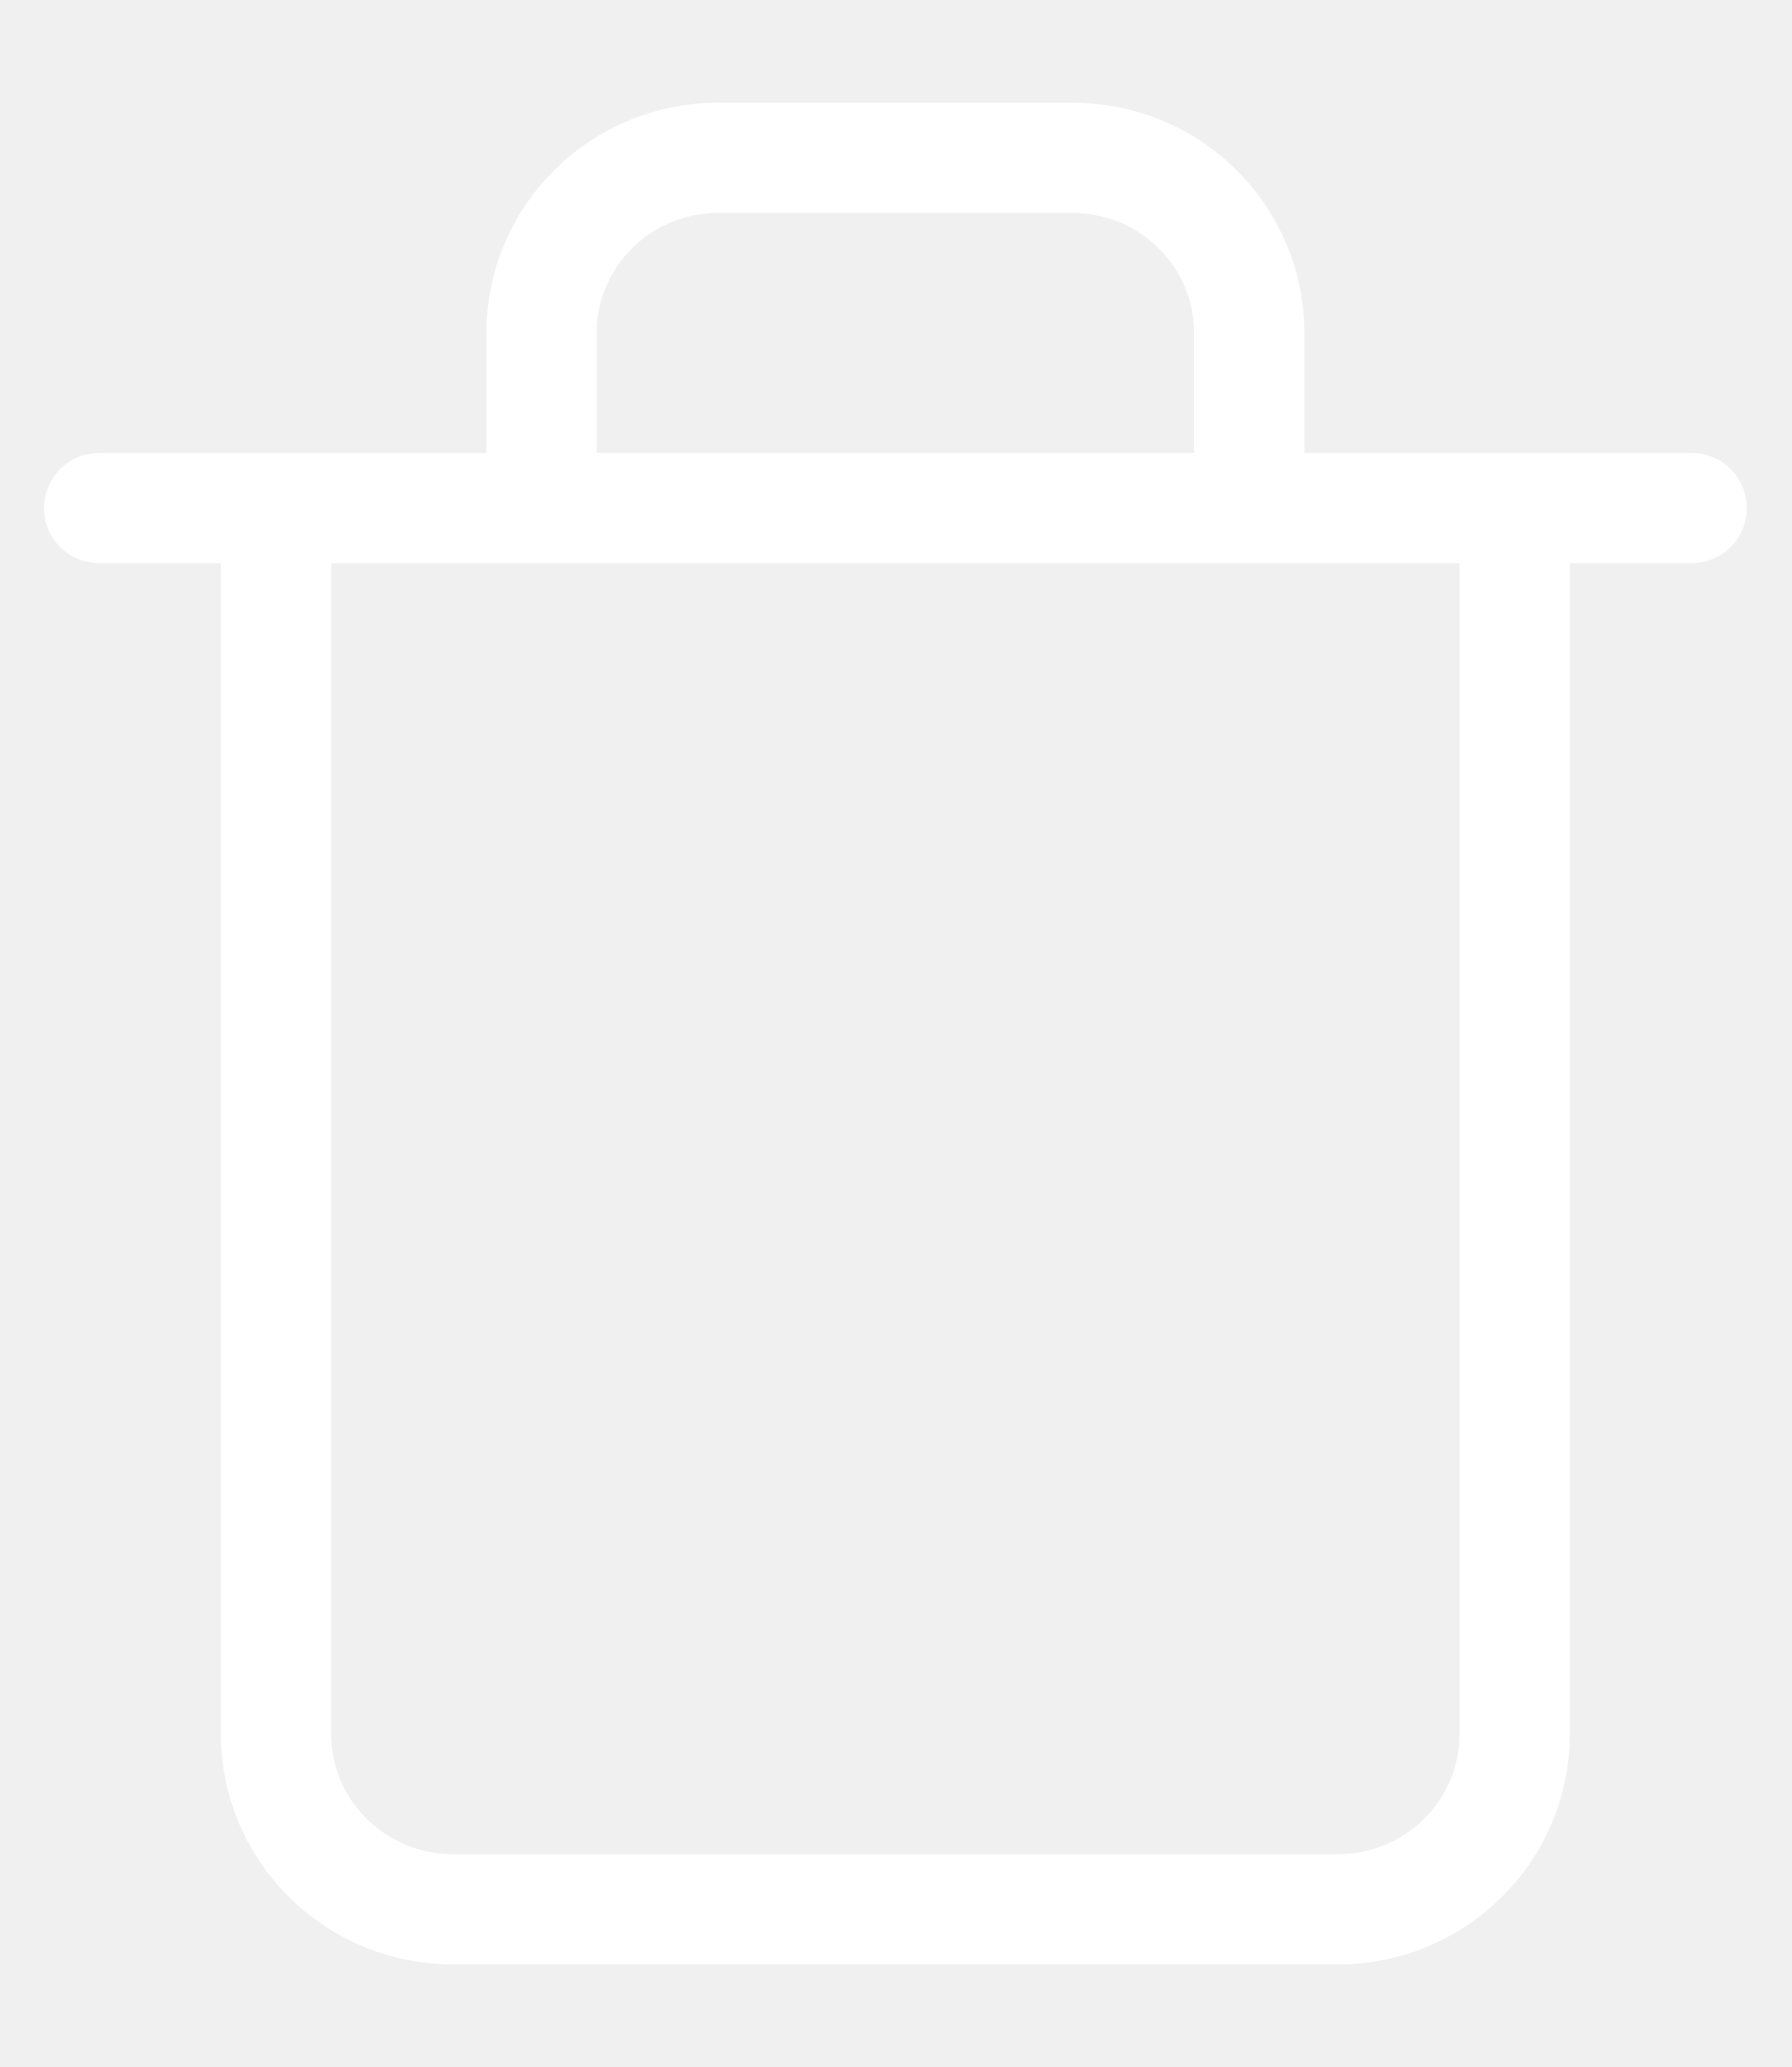
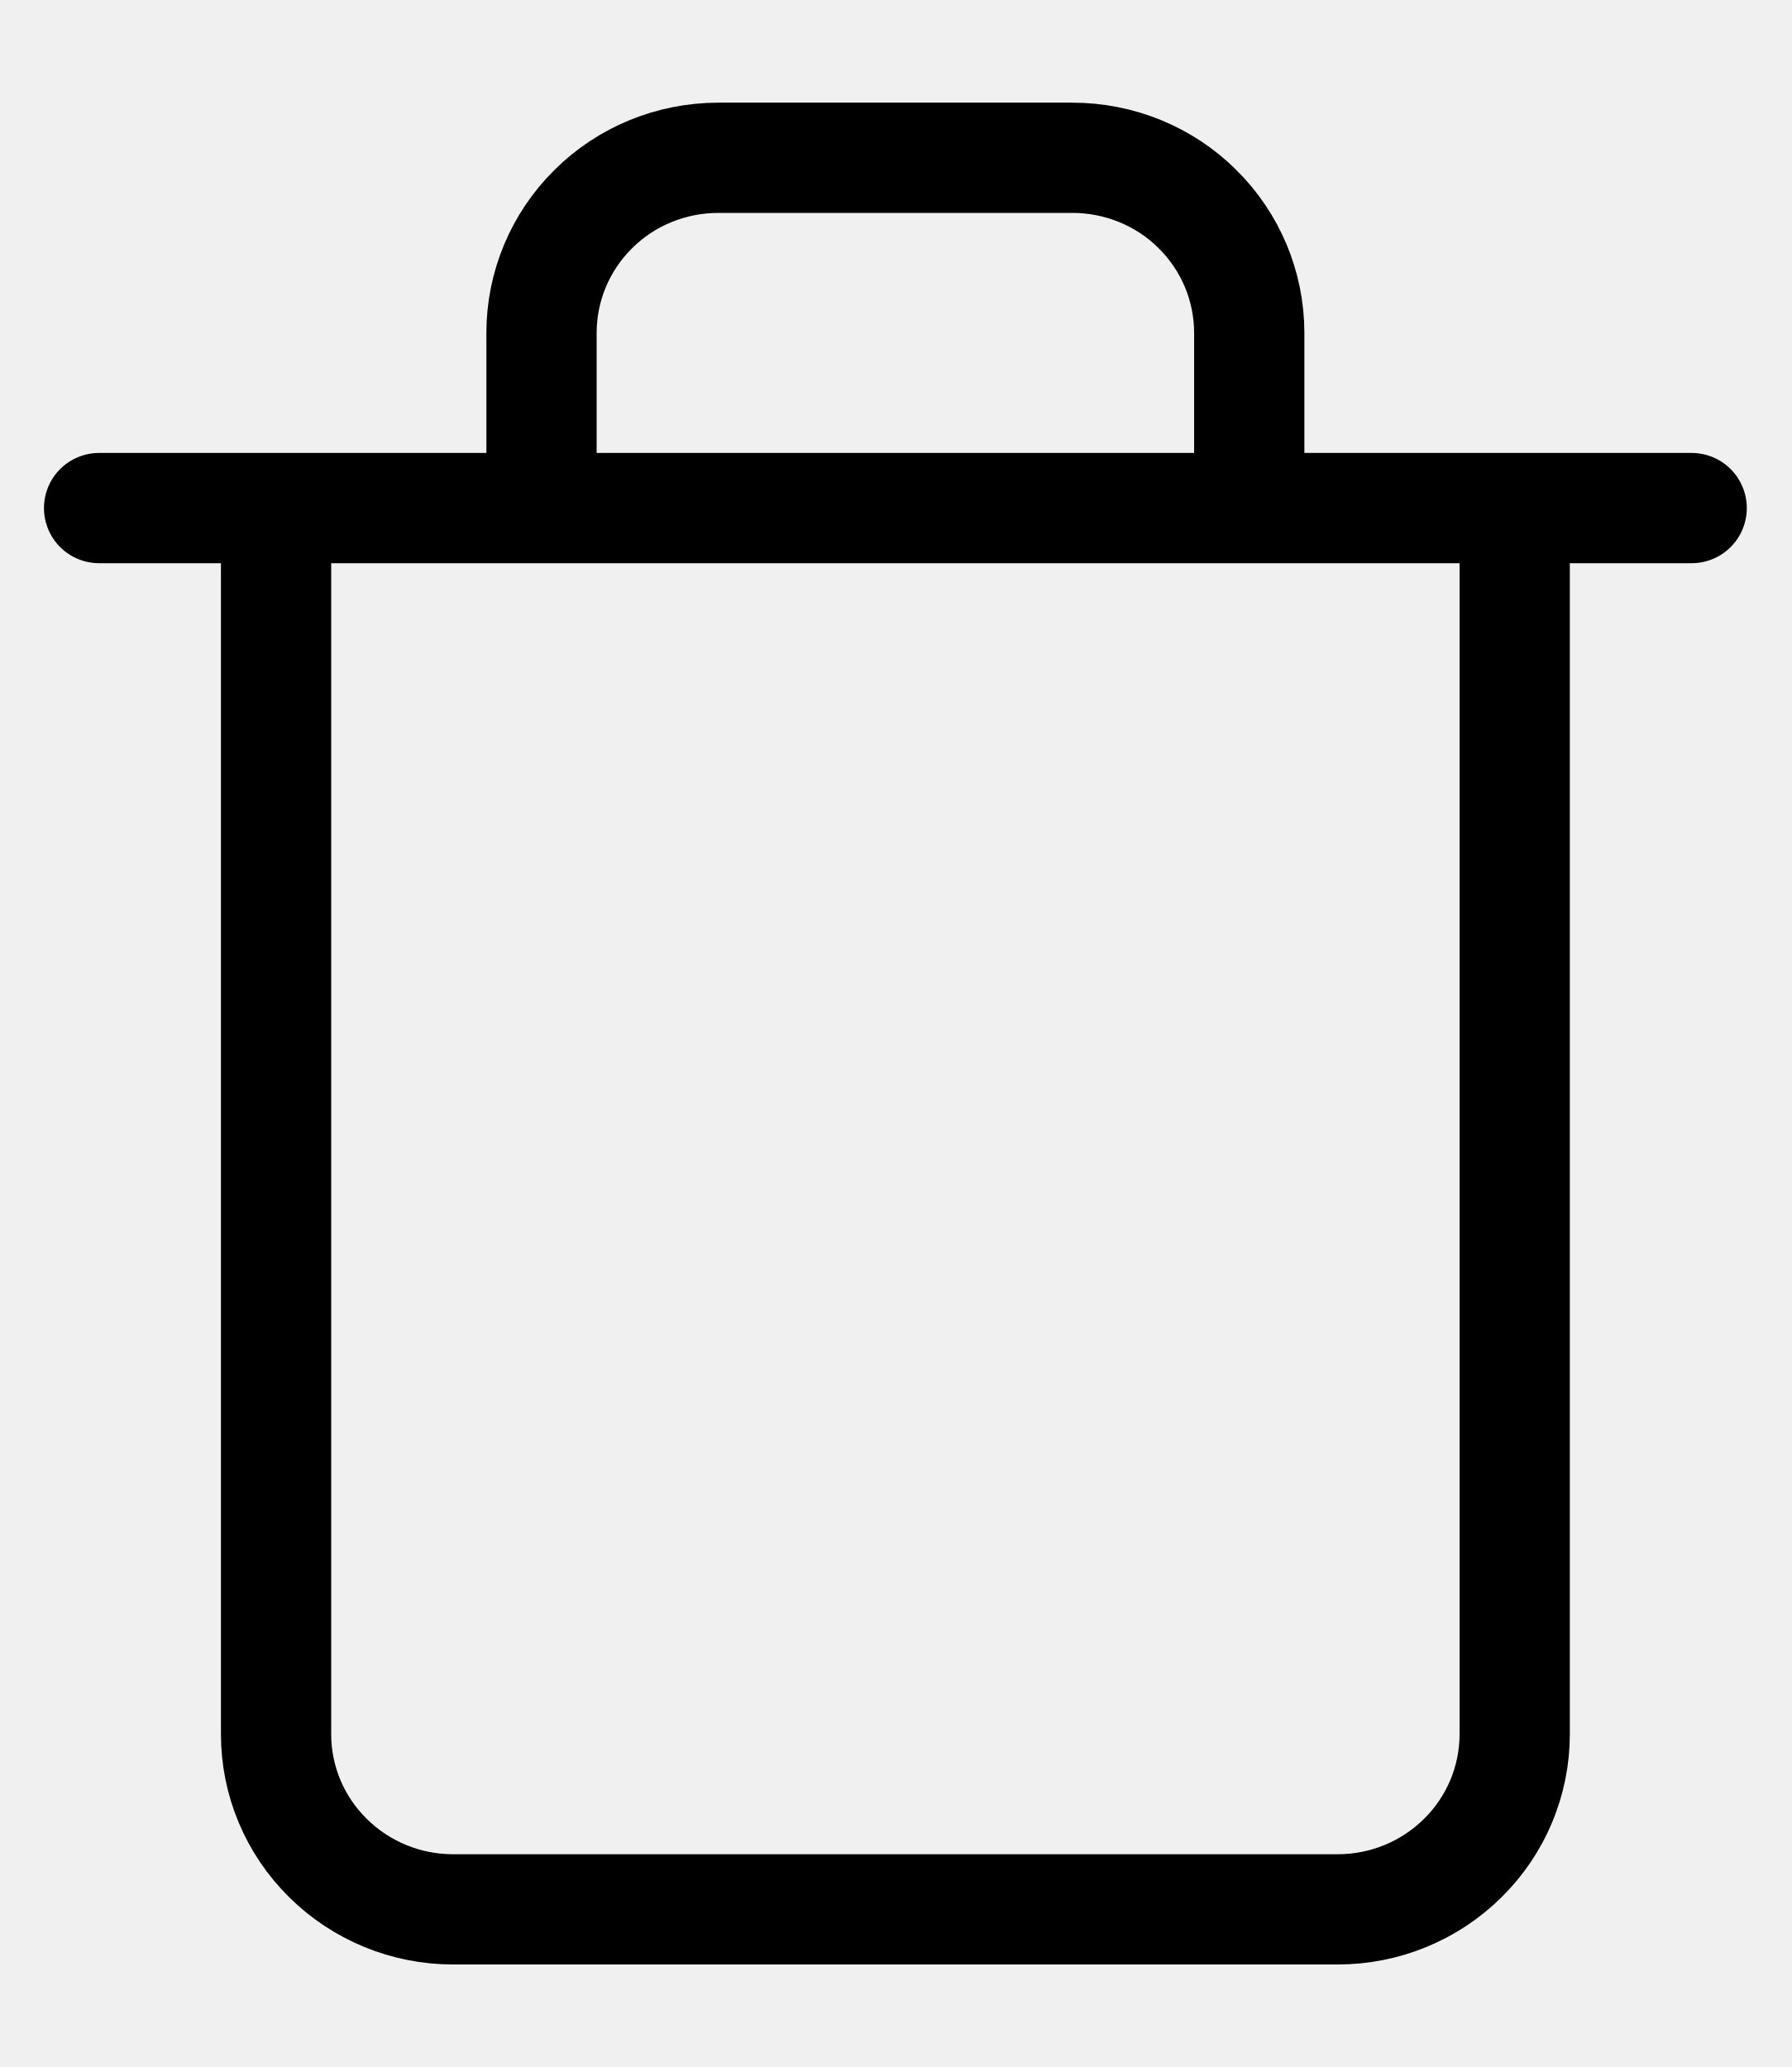
<svg xmlns="http://www.w3.org/2000/svg" width="13" height="15" viewBox="0 0 13 15" fill="none">
-   <path d="M0.719 3.687H2.003M2.003 3.687H12.274M2.003 3.687V12.585C2.003 12.922 2.138 13.245 2.379 13.483C2.62 13.722 2.946 13.856 3.287 13.856H9.706C10.047 13.856 10.373 13.722 10.614 13.483C10.855 13.245 10.99 12.922 10.99 12.585V3.687M3.929 3.687V2.416C3.929 2.079 4.064 1.755 4.305 1.517C4.545 1.278 4.872 1.145 5.213 1.145H7.78C8.121 1.145 8.448 1.278 8.688 1.517C8.929 1.755 9.064 2.079 9.064 2.416V3.687" stroke="white" stroke-width="0.8" stroke-linecap="round" stroke-linejoin="round" />
+   <path d="M0.719 3.687H2.003M2.003 3.687H12.274M2.003 3.687V12.585C2.003 12.922 2.138 13.245 2.379 13.483C2.62 13.722 2.946 13.856 3.287 13.856H9.706C10.047 13.856 10.373 13.722 10.614 13.483C10.855 13.245 10.99 12.922 10.99 12.585V3.687M3.929 3.687V2.416C3.929 2.079 4.064 1.755 4.305 1.517C4.545 1.278 4.872 1.145 5.213 1.145H7.78C8.121 1.145 8.448 1.278 8.688 1.517C8.929 1.755 9.064 2.079 9.064 2.416V3.687" stroke="currentColor" stroke-width="0.8" stroke-linecap="round" stroke-linejoin="round" />
</svg>
